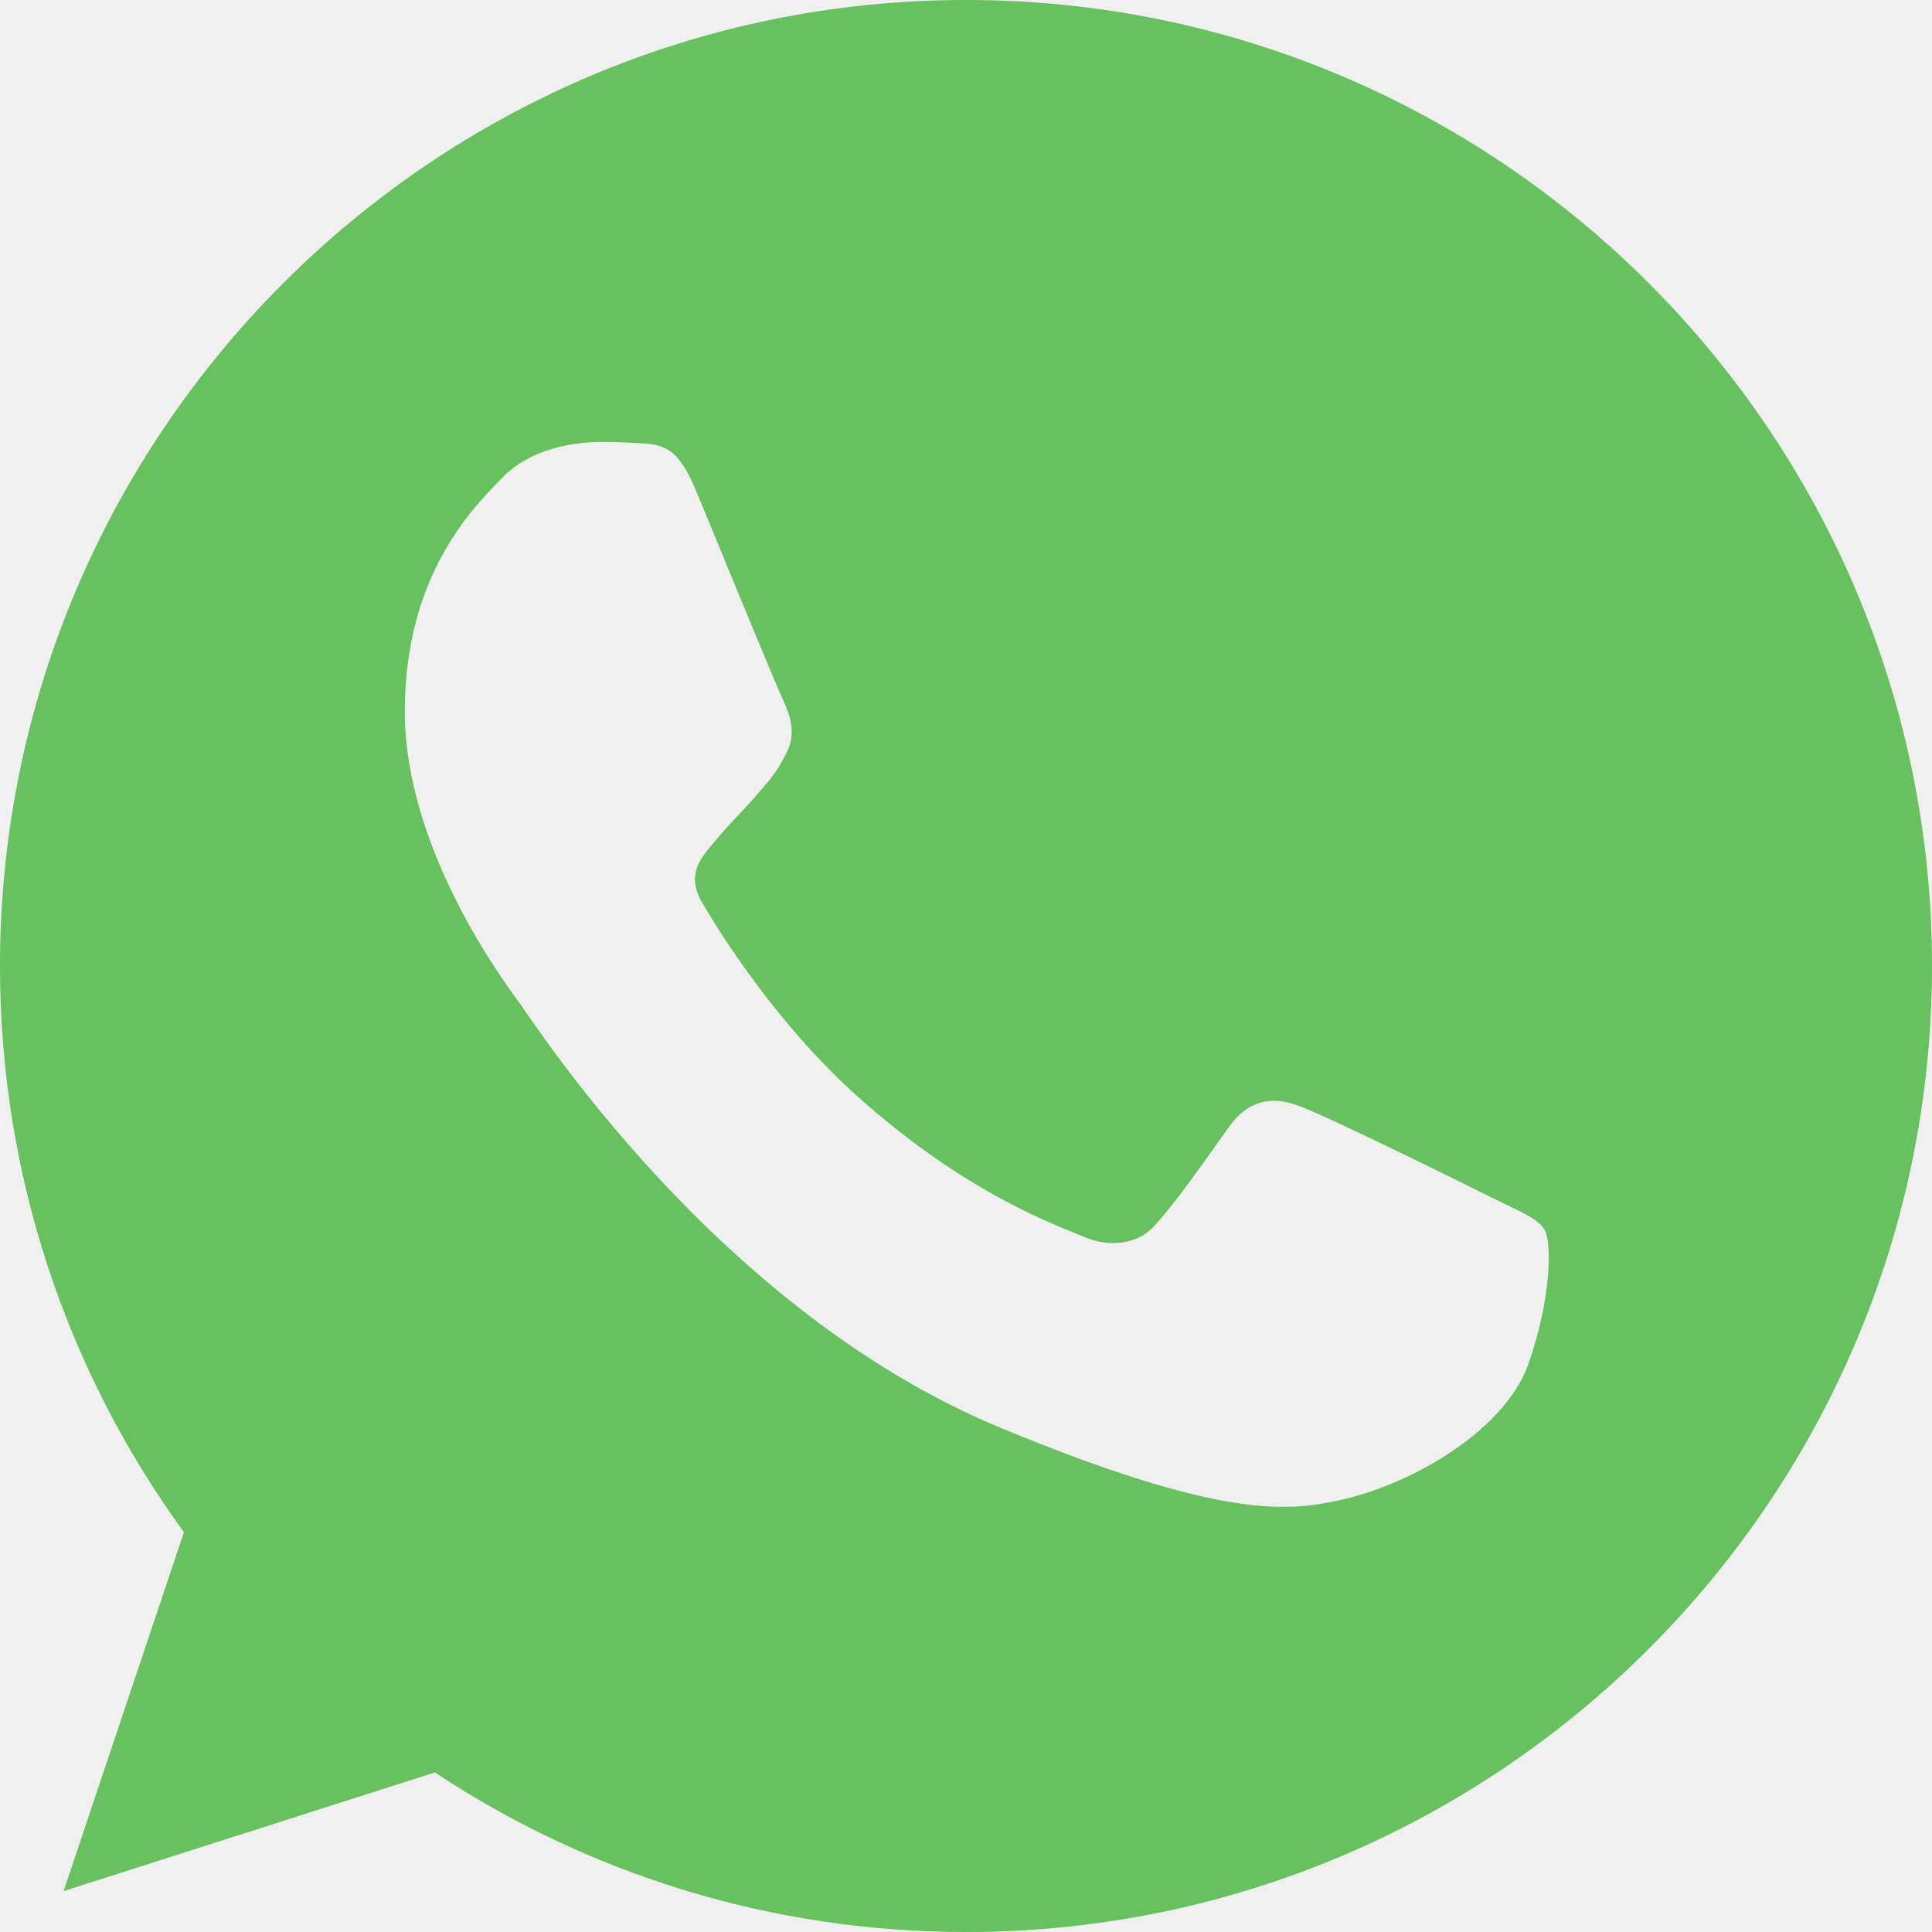
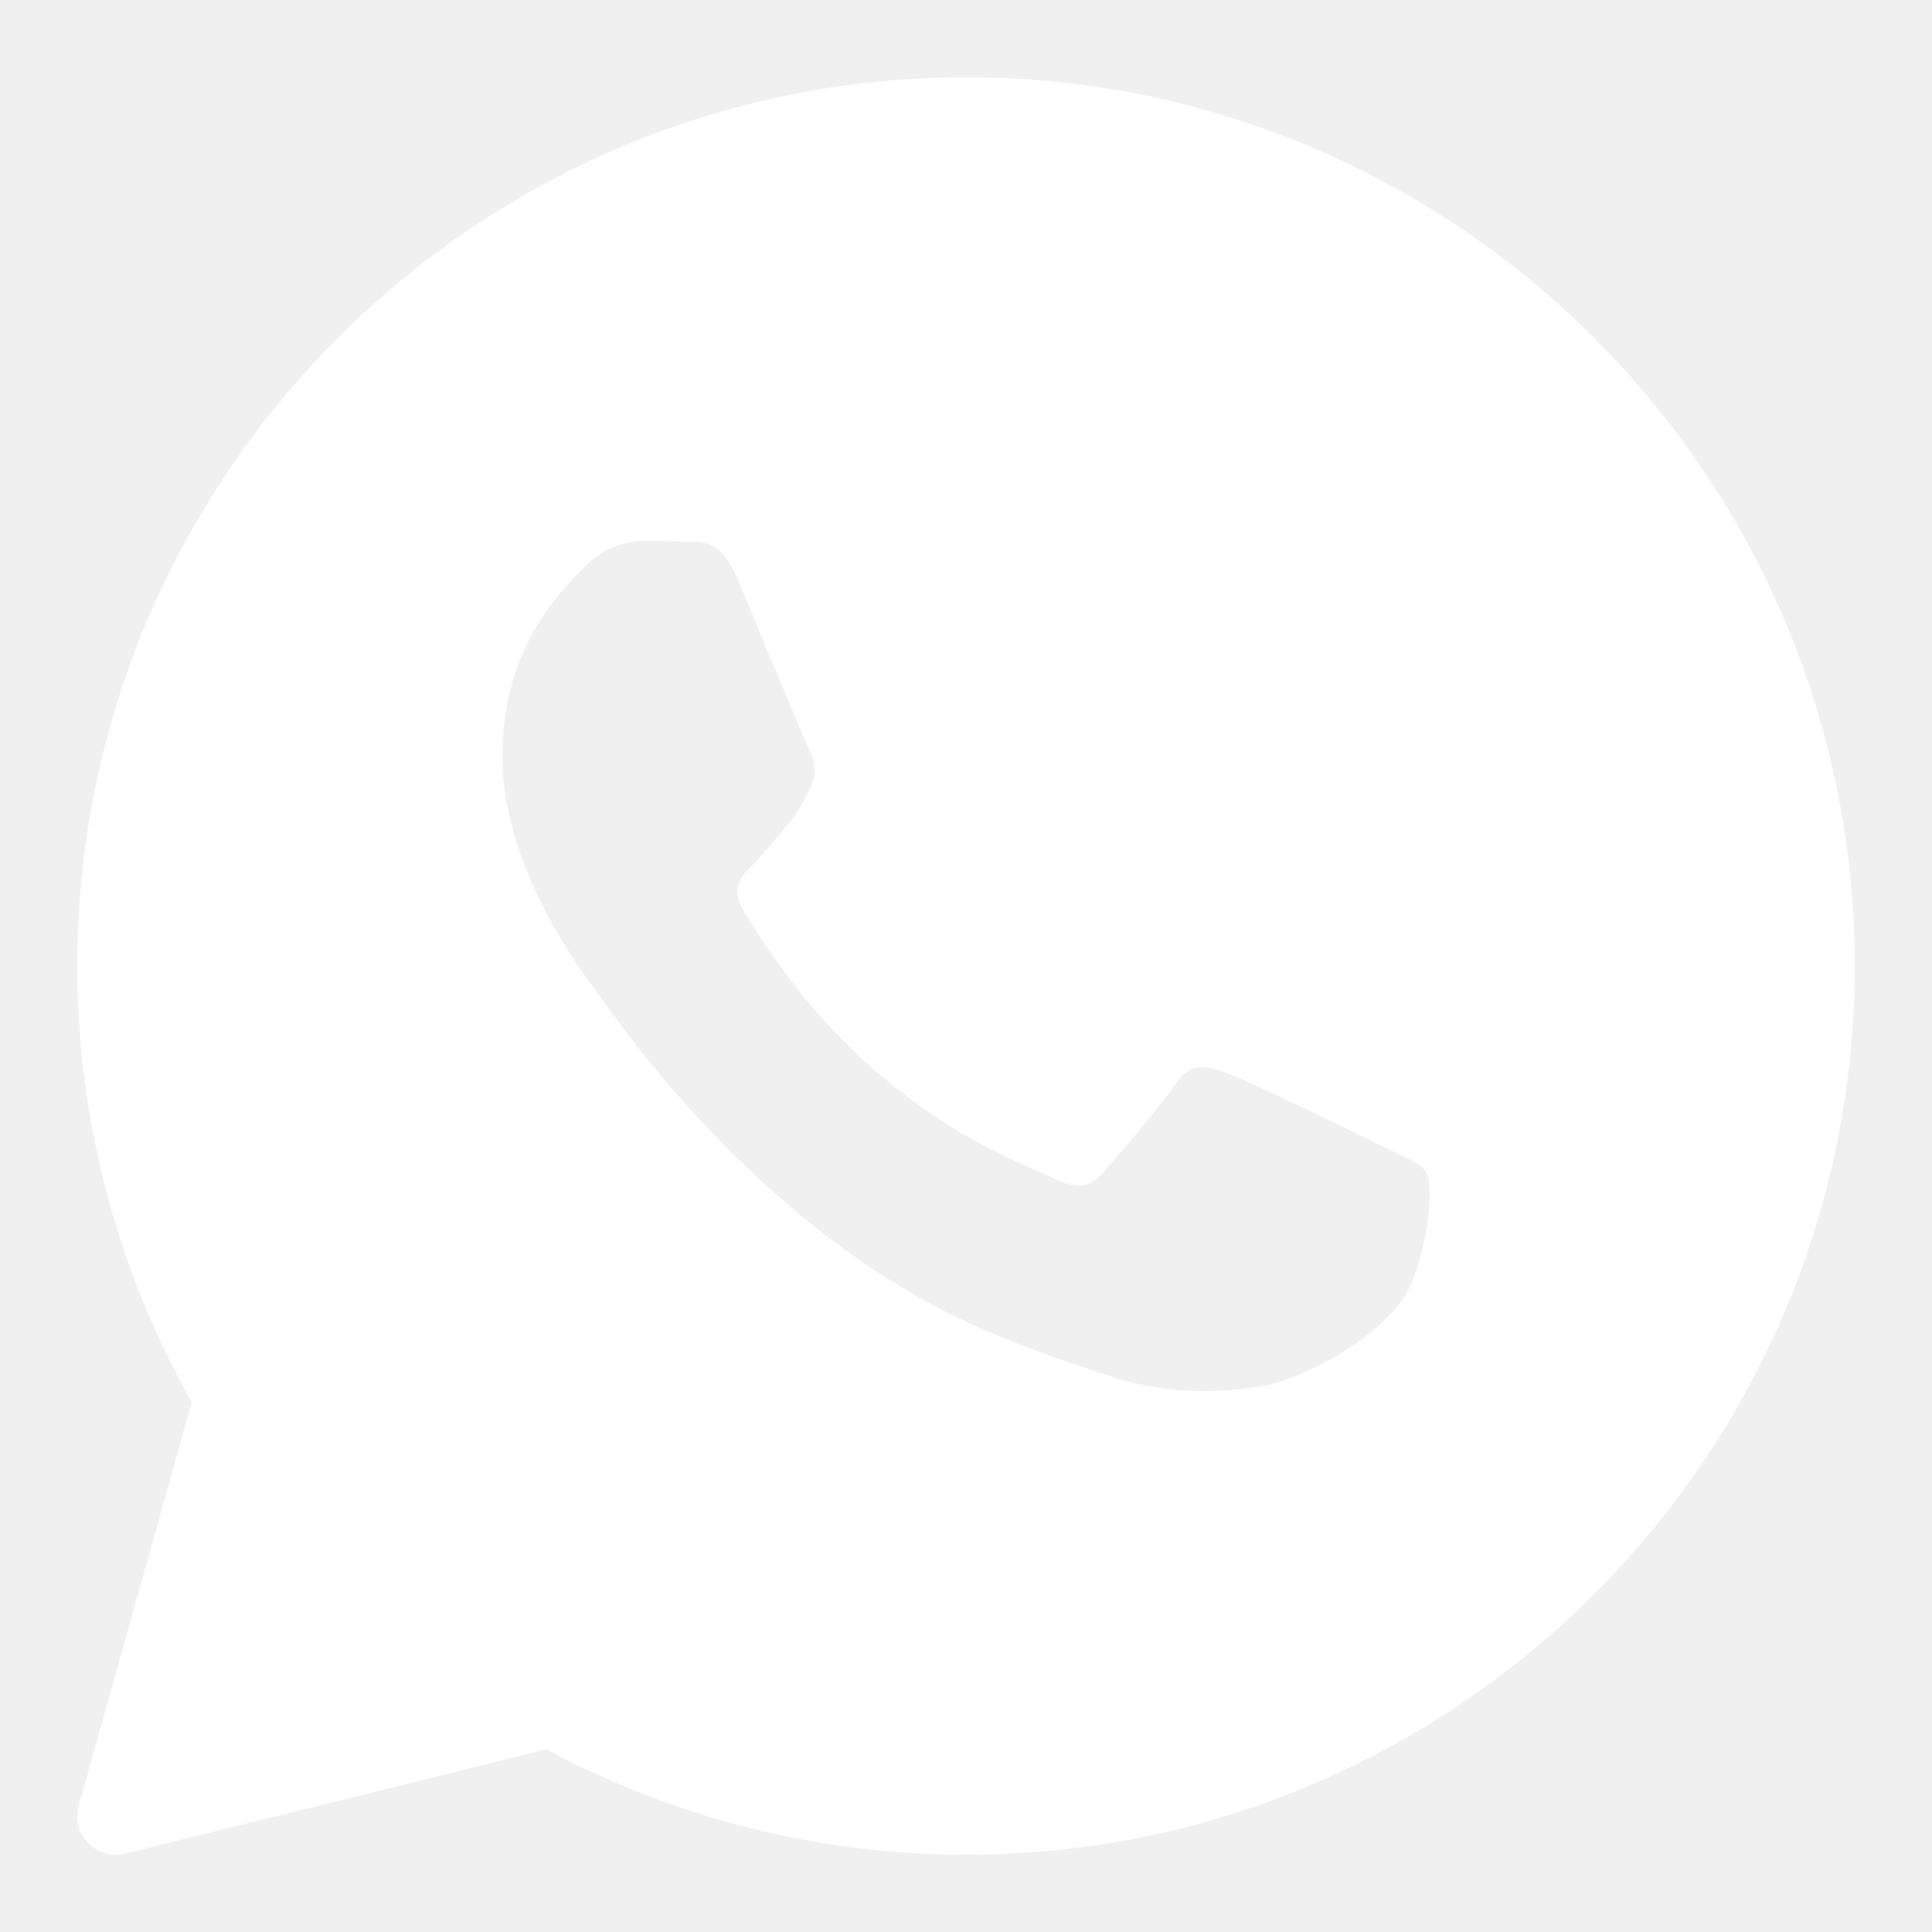
- <svg xmlns="http://www.w3.org/2000/svg" width="800px" height="800px" viewBox="0 0 48 48" version="1.1">
-   <defs>
- 
- </defs>
-   <g id="Icons" stroke="none" stroke-width="1" fill="none" fill-rule="evenodd">
-     <g id="Color-" transform="translate(-700, -360)" fill="#67C15E">
-       <path d="M723.993,360 C710.762,360 700,370.765 700,384 C700,389.248 701.693,394.116 704.57,398.067 L701.58,406.984 L710.804,404.036 C714.599,406.547 719.126,408 724.007,408 C737.238,408 748,397.234 748,384 C748,370.766 737.238,360 724.007,360 L723.993,360 L723.993,360 Z M717.293,372.191 C716.827,371.076 716.475,371.034 715.77,371.005 C715.53,370.991 715.262,370.978 714.966,370.978 C714.048,370.978 713.089,371.246 712.511,371.838 C711.806,372.558 710.057,374.236 710.057,377.679 C710.057,381.122 712.568,384.452 712.906,384.918 C713.259,385.383 717.801,392.55 724.853,395.471 C730.368,397.757 732.005,397.545 733.26,397.277 C735.094,396.882 737.393,395.527 737.971,393.891 C738.55,392.254 738.55,390.857 738.38,390.561 C738.211,390.265 737.745,390.096 737.04,389.743 C736.335,389.39 732.907,387.697 732.258,387.471 C731.624,387.231 731.017,387.316 730.538,387.993 C729.861,388.939 729.198,389.898 728.662,390.476 C728.239,390.928 727.547,390.985 726.969,390.744 C726.193,390.42 724.021,389.658 721.341,387.273 C719.267,385.425 717.857,383.126 717.448,382.434 C717.039,381.729 717.406,381.32 717.73,380.939 C718.083,380.501 718.421,380.191 718.774,379.782 C719.126,379.373 719.324,379.161 719.55,378.681 C719.79,378.216 719.62,377.736 719.451,377.383 C719.282,377.03 717.871,373.587 717.293,372.191 Z" id="Whatsapp">
- 
- </path>
-     </g>
-   </g>
+ <svg xmlns="http://www.w3.org/2000/svg" fill="#FFFFFF" viewBox="0 0 50 50" width="50px" height="50px">
+   <path d="M25,2C12.318,2,2,12.318,2,25c0,3.96,1.023,7.854,2.963,11.29L2.037,46.73c-0.096,0.343-0.003,0.711,0.245,0.966 C2.473,47.893,2.733,48,3,48c0.08,0,0.161-0.01,0.24-0.029l10.896-2.699C17.463,47.058,21.21,48,25,48c12.682,0,23-10.318,23-23 S37.682,2,25,2z M36.57,33.116c-0.492,1.362-2.852,2.605-3.986,2.772c-1.018,0.149-2.306,0.213-3.72-0.231 c-0.857-0.27-1.957-0.628-3.366-1.229c-5.923-2.526-9.791-8.415-10.087-8.804C15.116,25.235,13,22.463,13,19.594 s1.525-4.28,2.067-4.864c0.542-0.584,1.181-0.73,1.575-0.73s0.787,0.005,1.132,0.021c0.363,0.018,0.85-0.137,1.329,1.001 c0.492,1.168,1.673,4.037,1.819,4.33c0.148,0.292,0.246,0.633,0.05,1.022c-0.196,0.389-0.294,0.632-0.59,0.973 s-0.62,0.76-0.886,1.022c-0.296,0.291-0.603,0.606-0.259,1.19c0.344,0.584,1.529,2.493,3.285,4.039 c2.255,1.986,4.158,2.602,4.748,2.894c0.59,0.292,0.935,0.243,1.279-0.146c0.344-0.39,1.476-1.703,1.869-2.286 s0.787-0.487,1.329-0.292c0.542,0.194,3.445,1.604,4.035,1.896c0.59,0.292,0.984,0.438,1.132,0.681 C37.062,30.587,37.062,31.755,36.57,33.116z" />
</svg>
